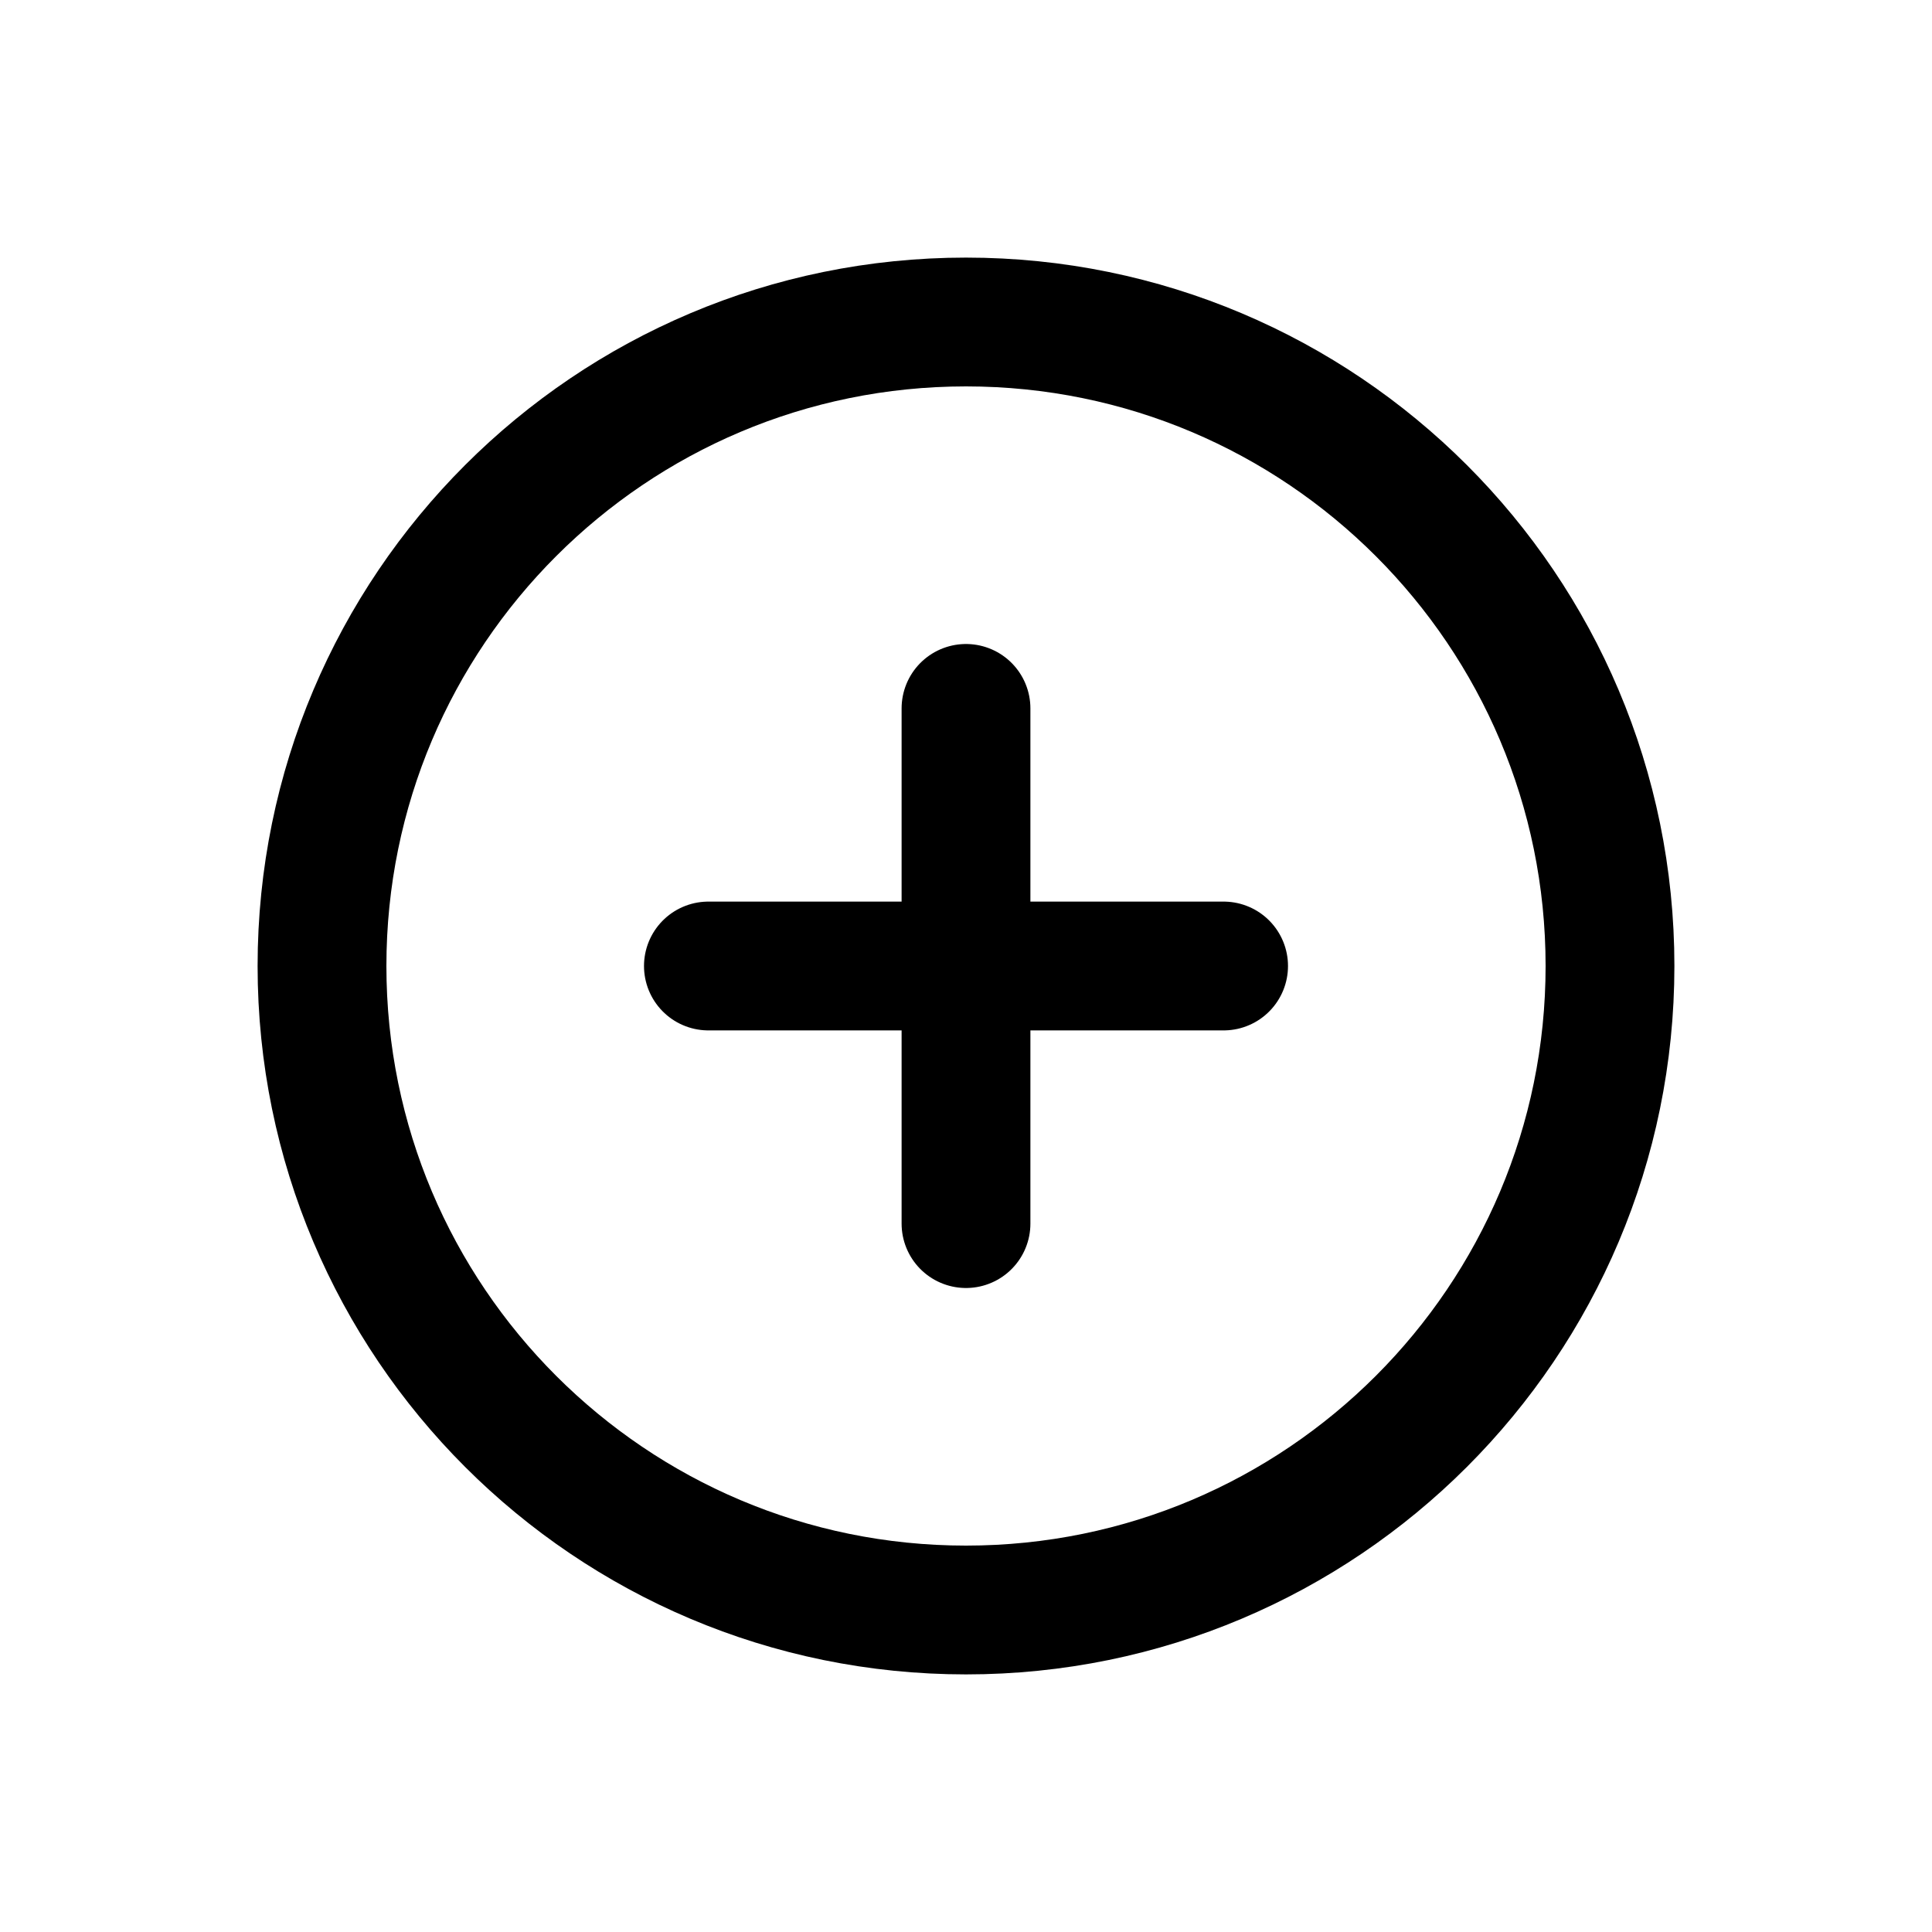
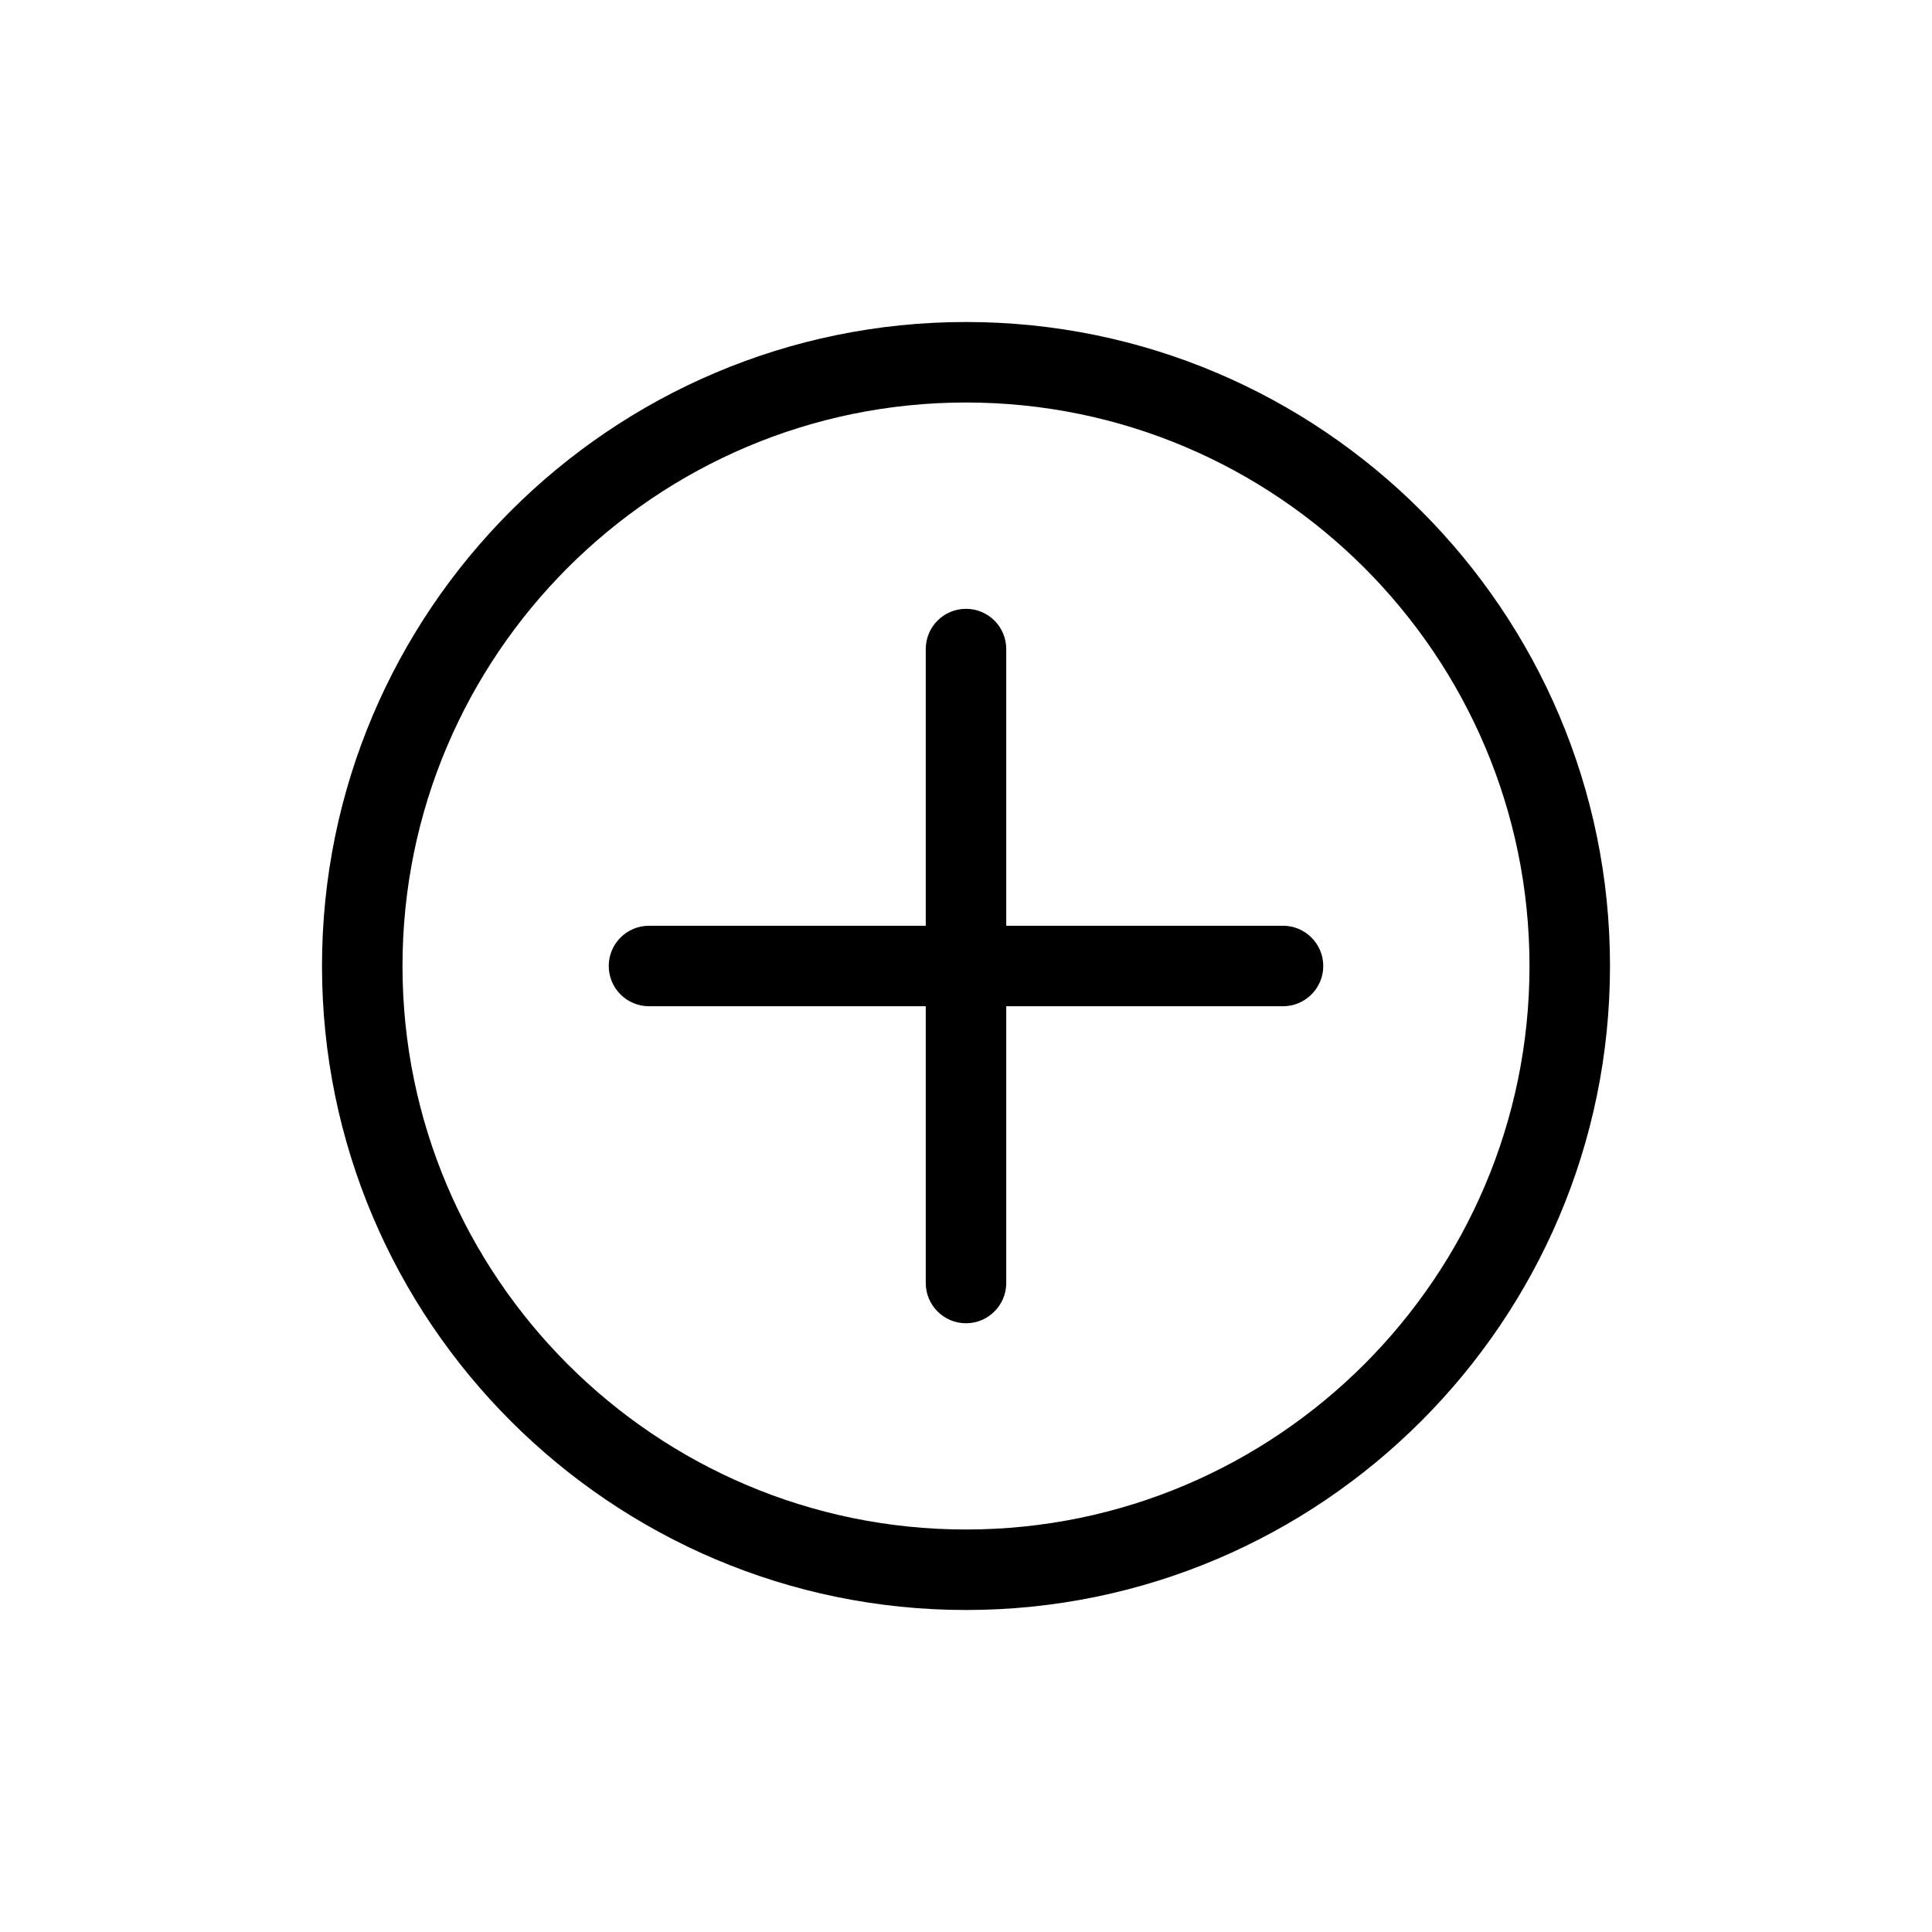
- <svg xmlns="http://www.w3.org/2000/svg" width="24" height="24" viewBox="-3 -3 30 30" fill="none">
-   <path d="M12 22C17.523 22 22 17.523 22 12C22 6.477 17.523 2 12 2C6.477 2 2 6.477 2 12C2 17.523 6.477 22 12 22Z" stroke="currentColor" stroke-width="2" stroke-linecap="round" stroke-linejoin="round" />
-   <path d="M12 8V16" stroke="currentColor" stroke-width="2" stroke-linecap="round" stroke-linejoin="round" />
-   <path d="M8 12H16" stroke="currentColor" stroke-width="2" stroke-linecap="round" stroke-linejoin="round" />
+ <svg xmlns="http://www.w3.org/2000/svg" width="24" height="24" viewBox="0 0 24 24" fill="none">
+   <path d="M12 4C7.589 4 4 7.589 4 12C4 16.411 7.589 20 12 20C16.411 20 20 16.411 20 12C20 7.589 16.411 4 12 4ZM12 19C8.14 19 5 15.86 5 12C5 8.14 8.14 5 12 5C15.86 5 19 8.14 19 12C19 15.86 15.86 19 12 19ZM16.438 12C16.438 12.276 16.214 12.5 15.938 12.5H12.5V15.938C12.5 16.214 12.276 16.438 12 16.438C11.724 16.438 11.5 16.214 11.5 15.938V12.5H8.062C7.786 12.5 7.562 12.276 7.562 12C7.562 11.724 7.786 11.5 8.062 11.5H11.5V8.063C11.5 7.786 11.724 7.563 12 7.563C12.276 7.563 12.5 7.786 12.5 8.063V11.5H15.938C16.214 11.5 16.438 11.724 16.438 12Z" fill="currentColor" />
</svg>
